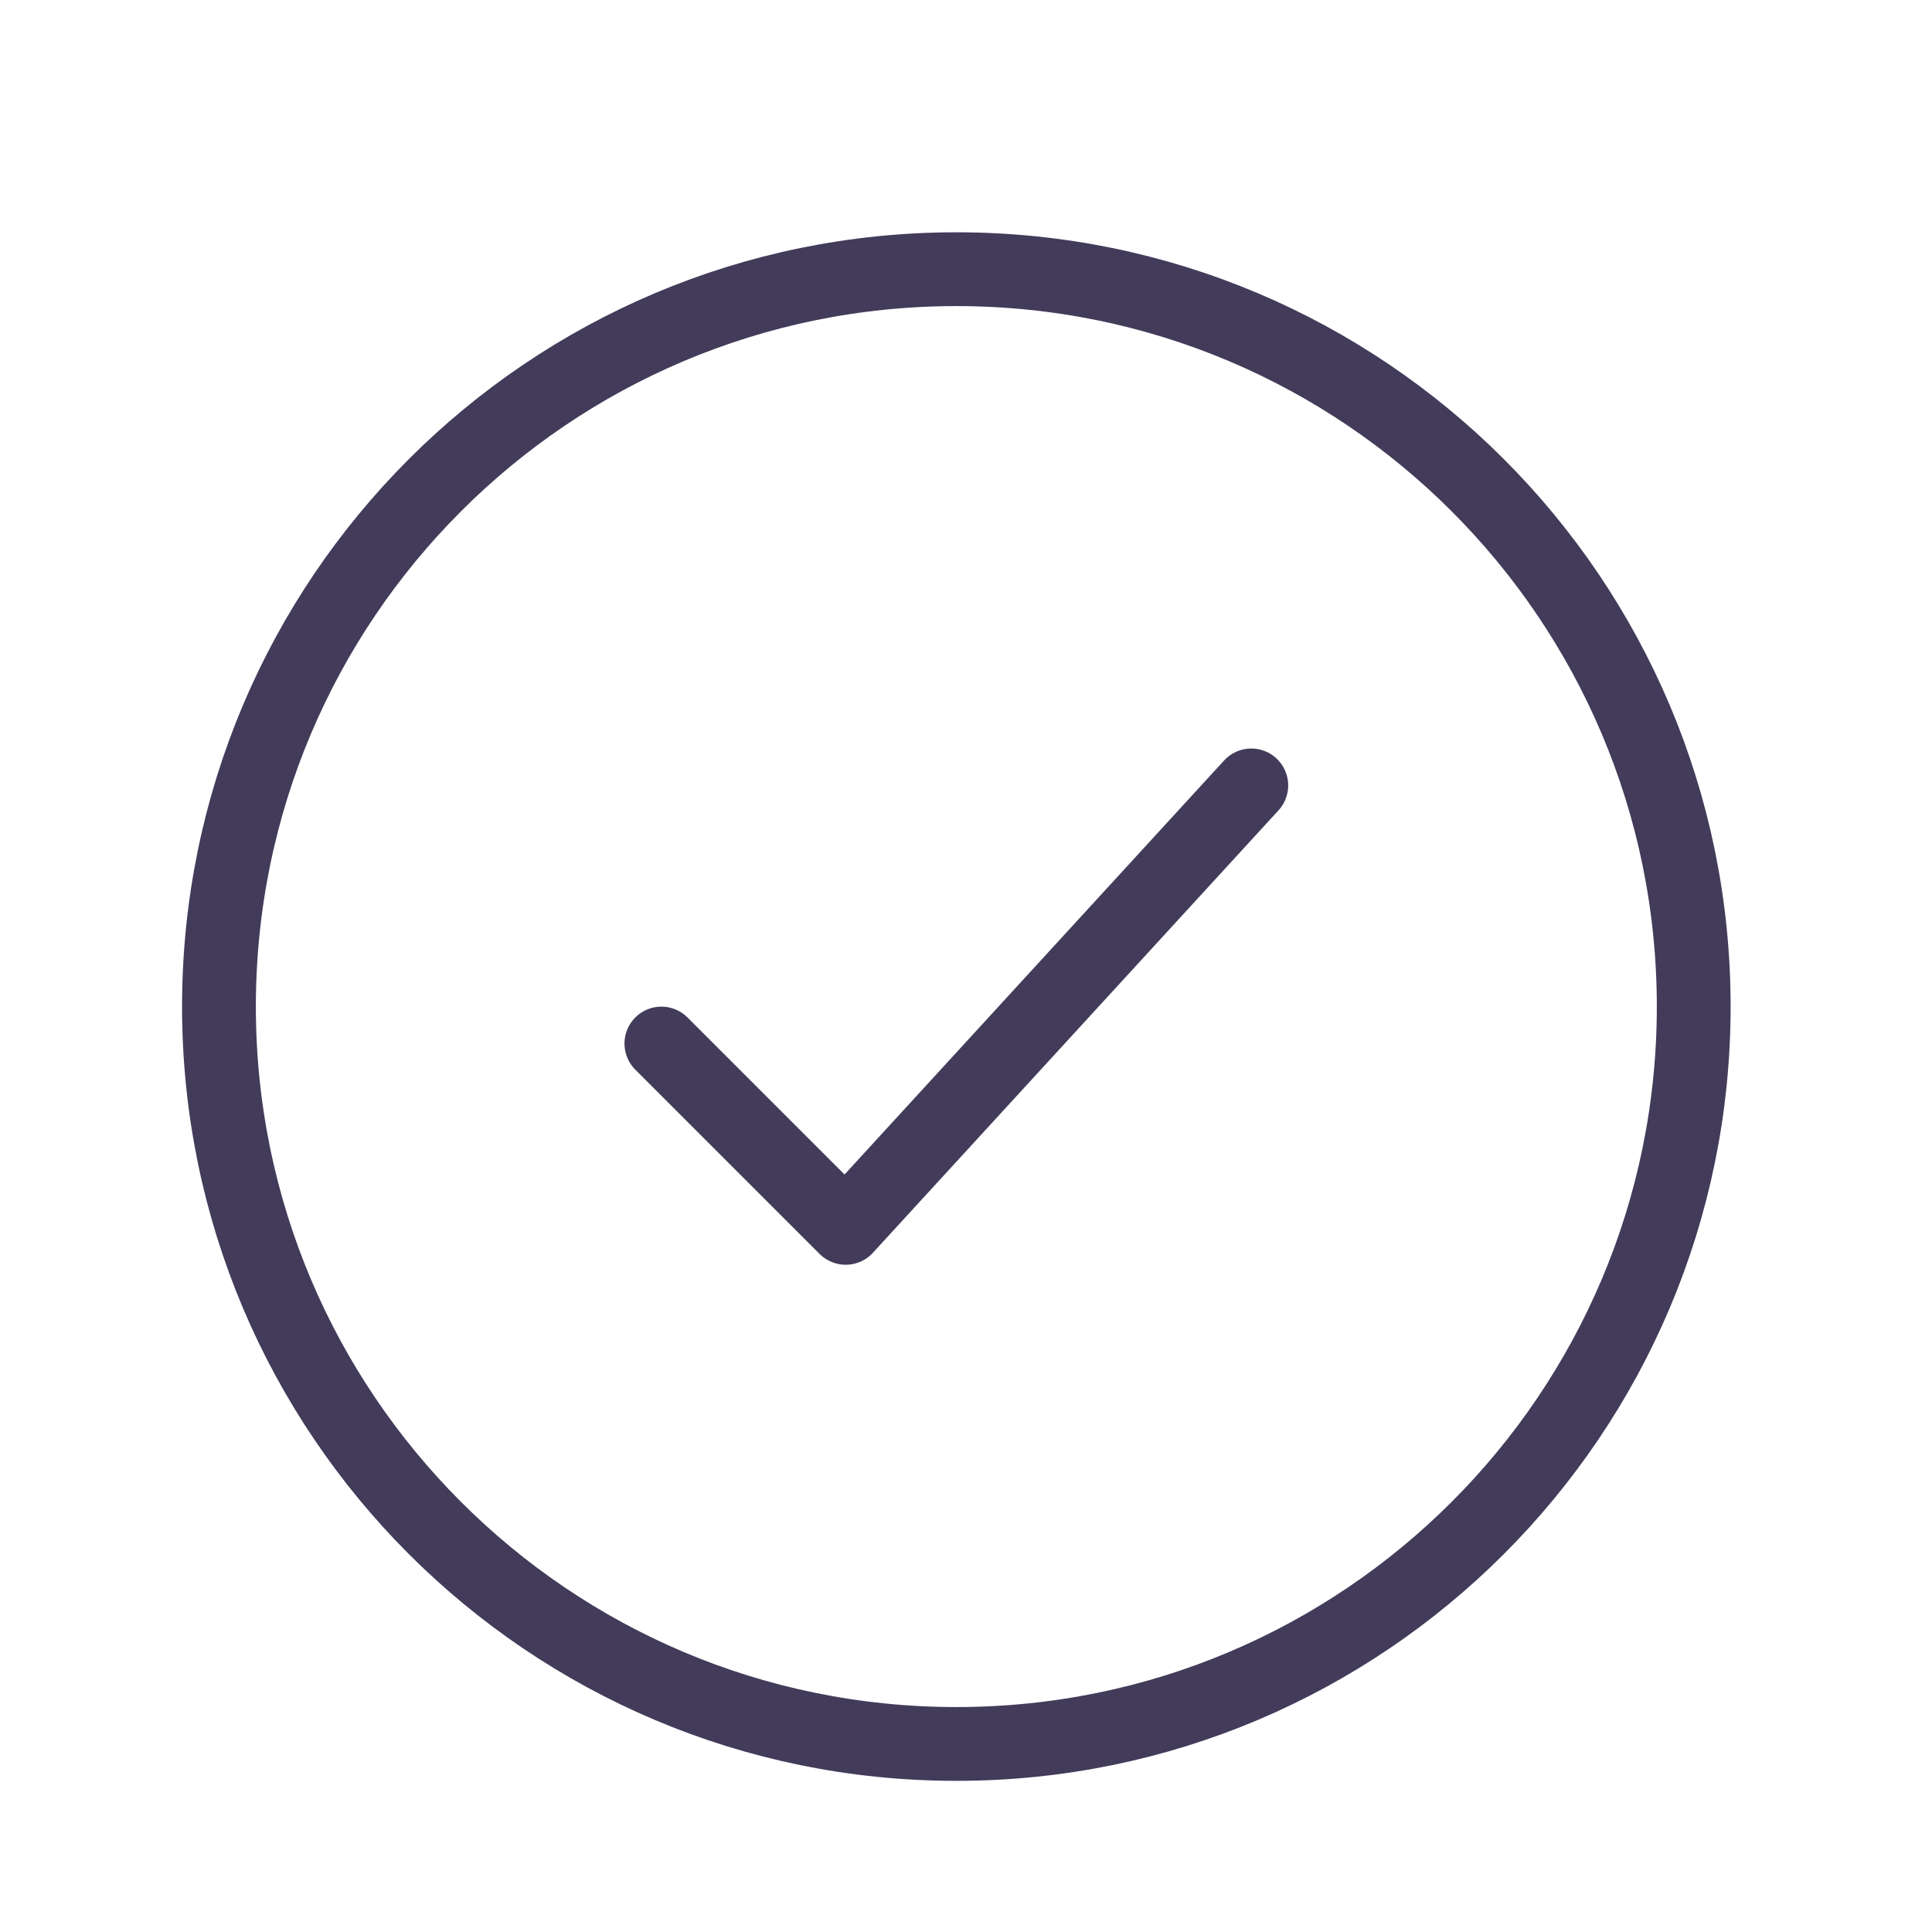
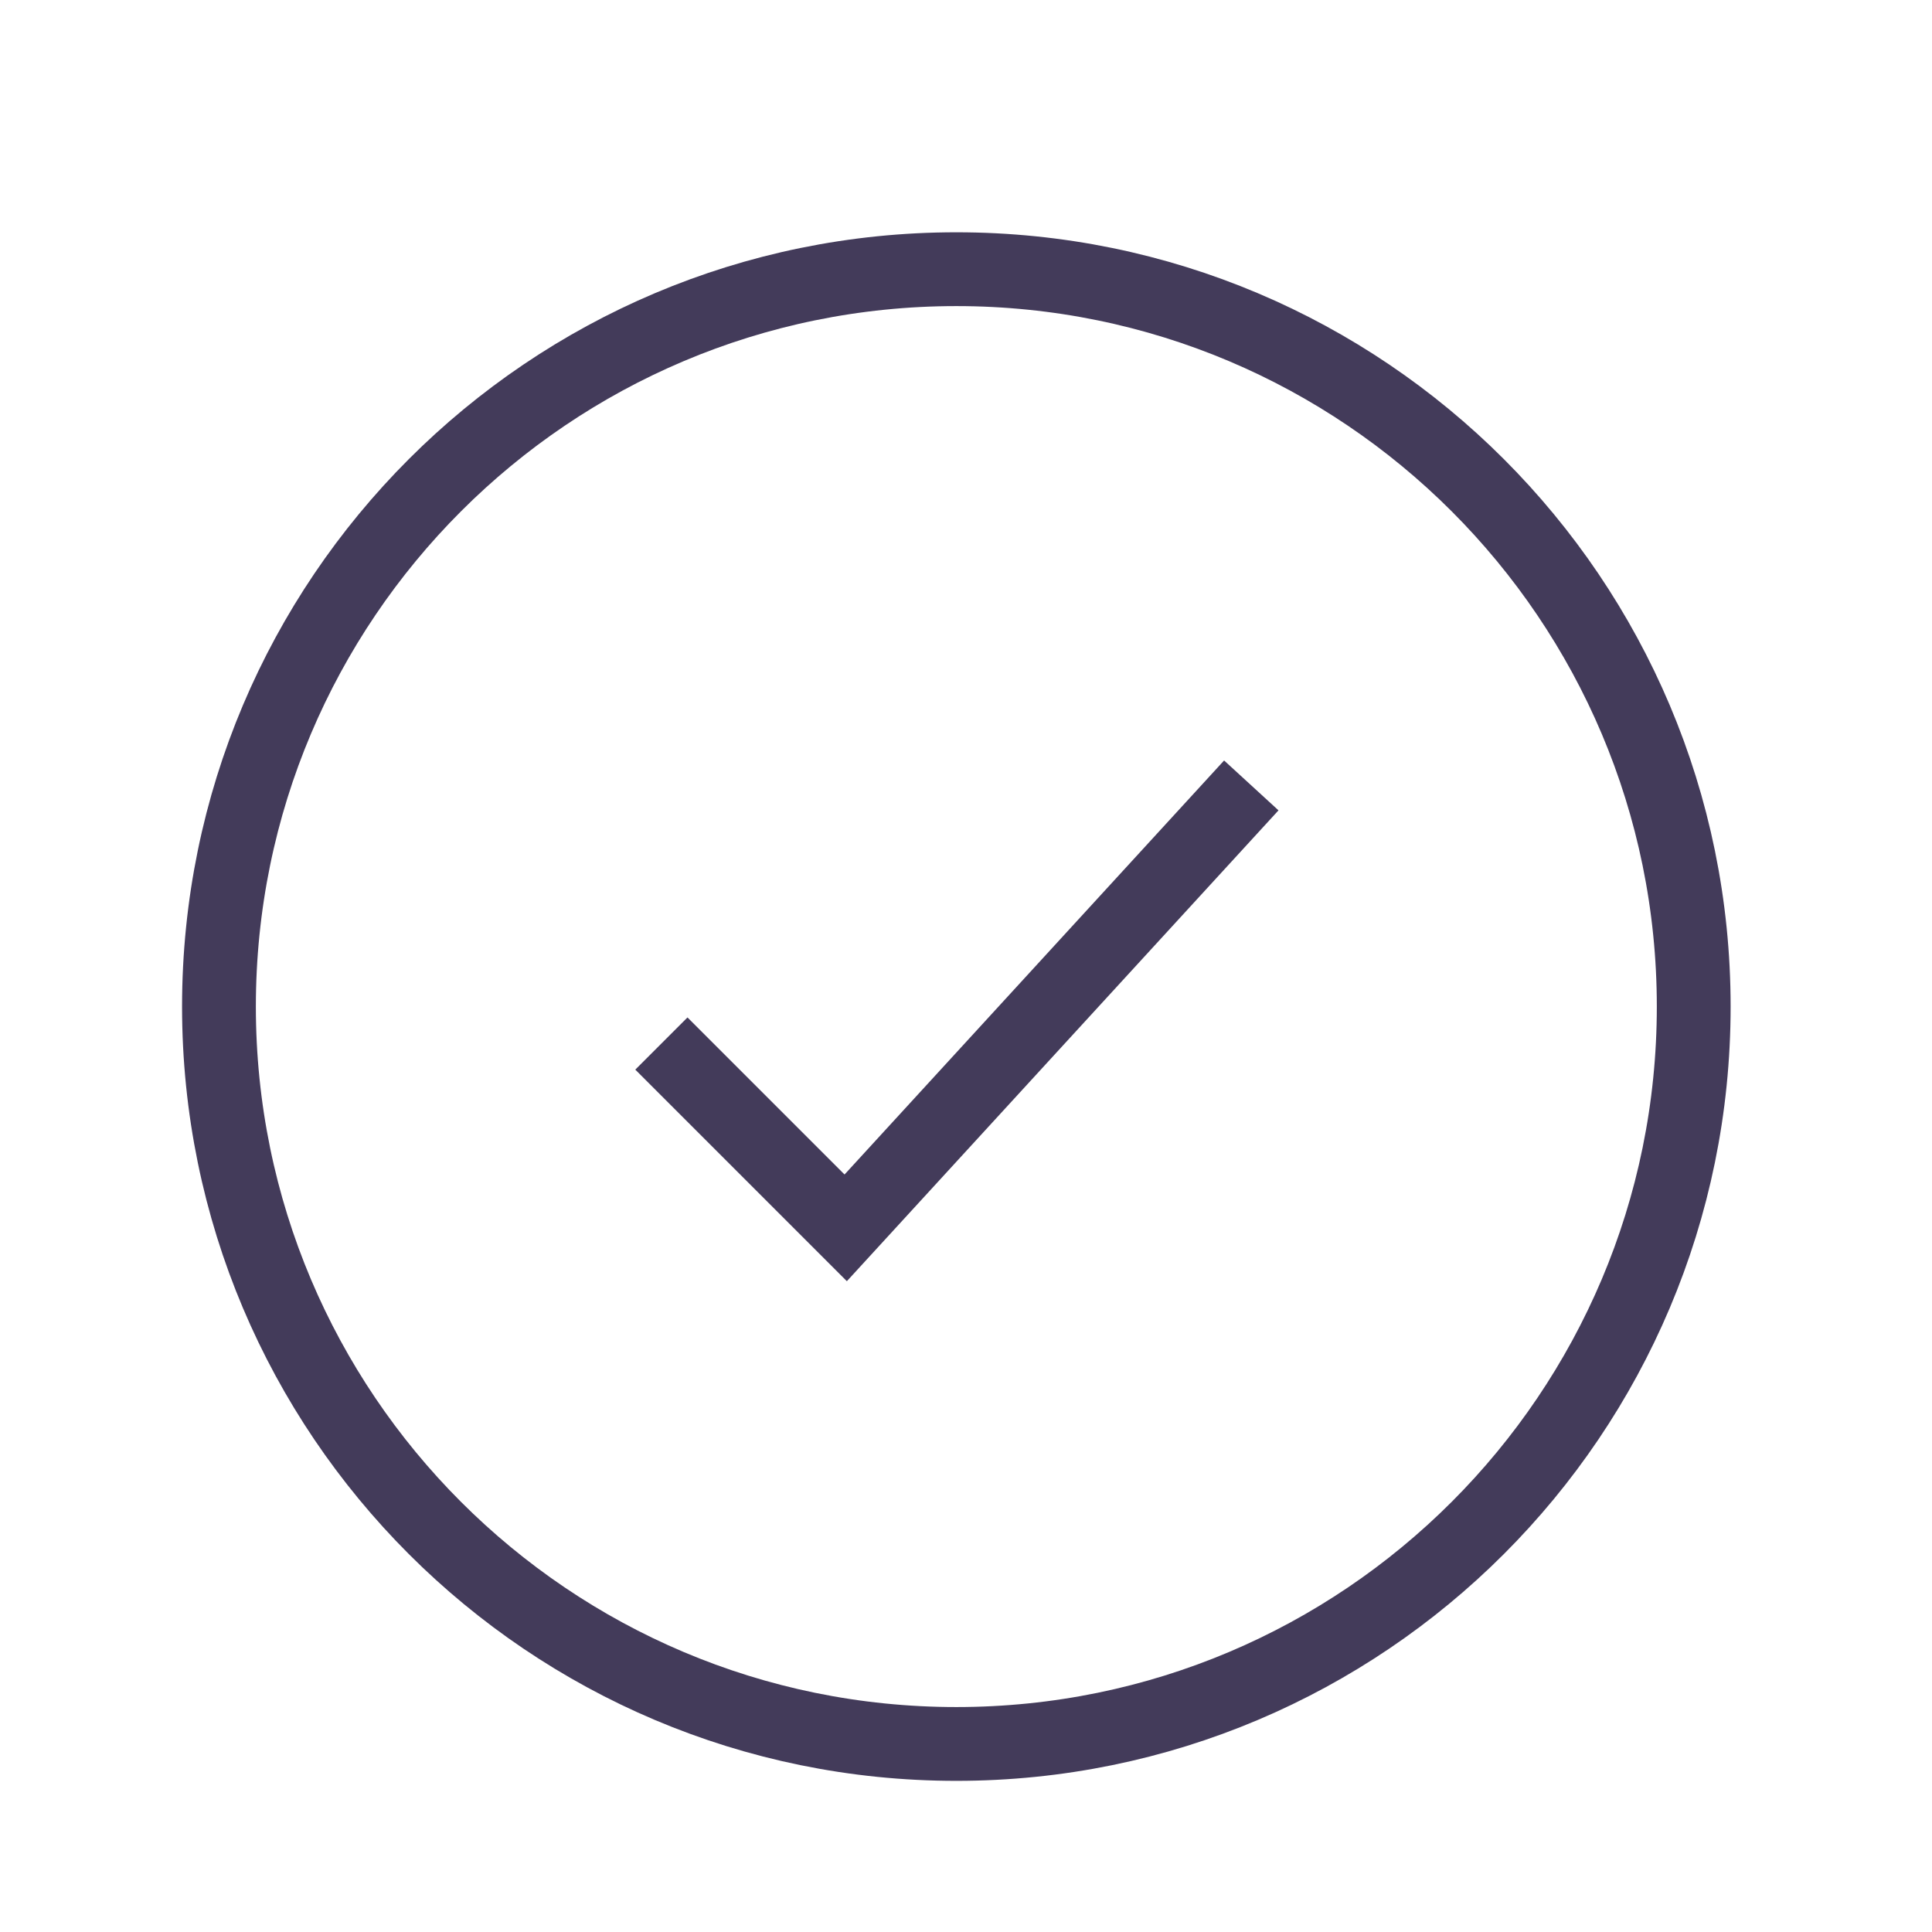
<svg xmlns="http://www.w3.org/2000/svg" width="15" height="15" viewBox="0 0 15 15" fill="none">
  <path d="M13.15 7.815C13.15 4.654 10.587 2.09 7.425 2.09C4.263 2.09 1.7 4.654 1.7 7.815C1.7 10.977 4.263 13.54 7.425 13.54C10.587 13.54 13.15 10.977 13.15 7.815Z" stroke="#433B5A" stroke-width="0.573" />
-   <path d="M5.135 8.102L6.566 9.533L9.715 6.098" stroke="#433B5A" stroke-width="0.573" stroke-linecap="round" stroke-linejoin="round" />
+   <path d="M5.135 8.102L6.566 9.533L9.715 6.098" stroke="#433B5A" stroke-width="0.573" strokeLinecap="round" strokeLinejoin="round" />
</svg>
